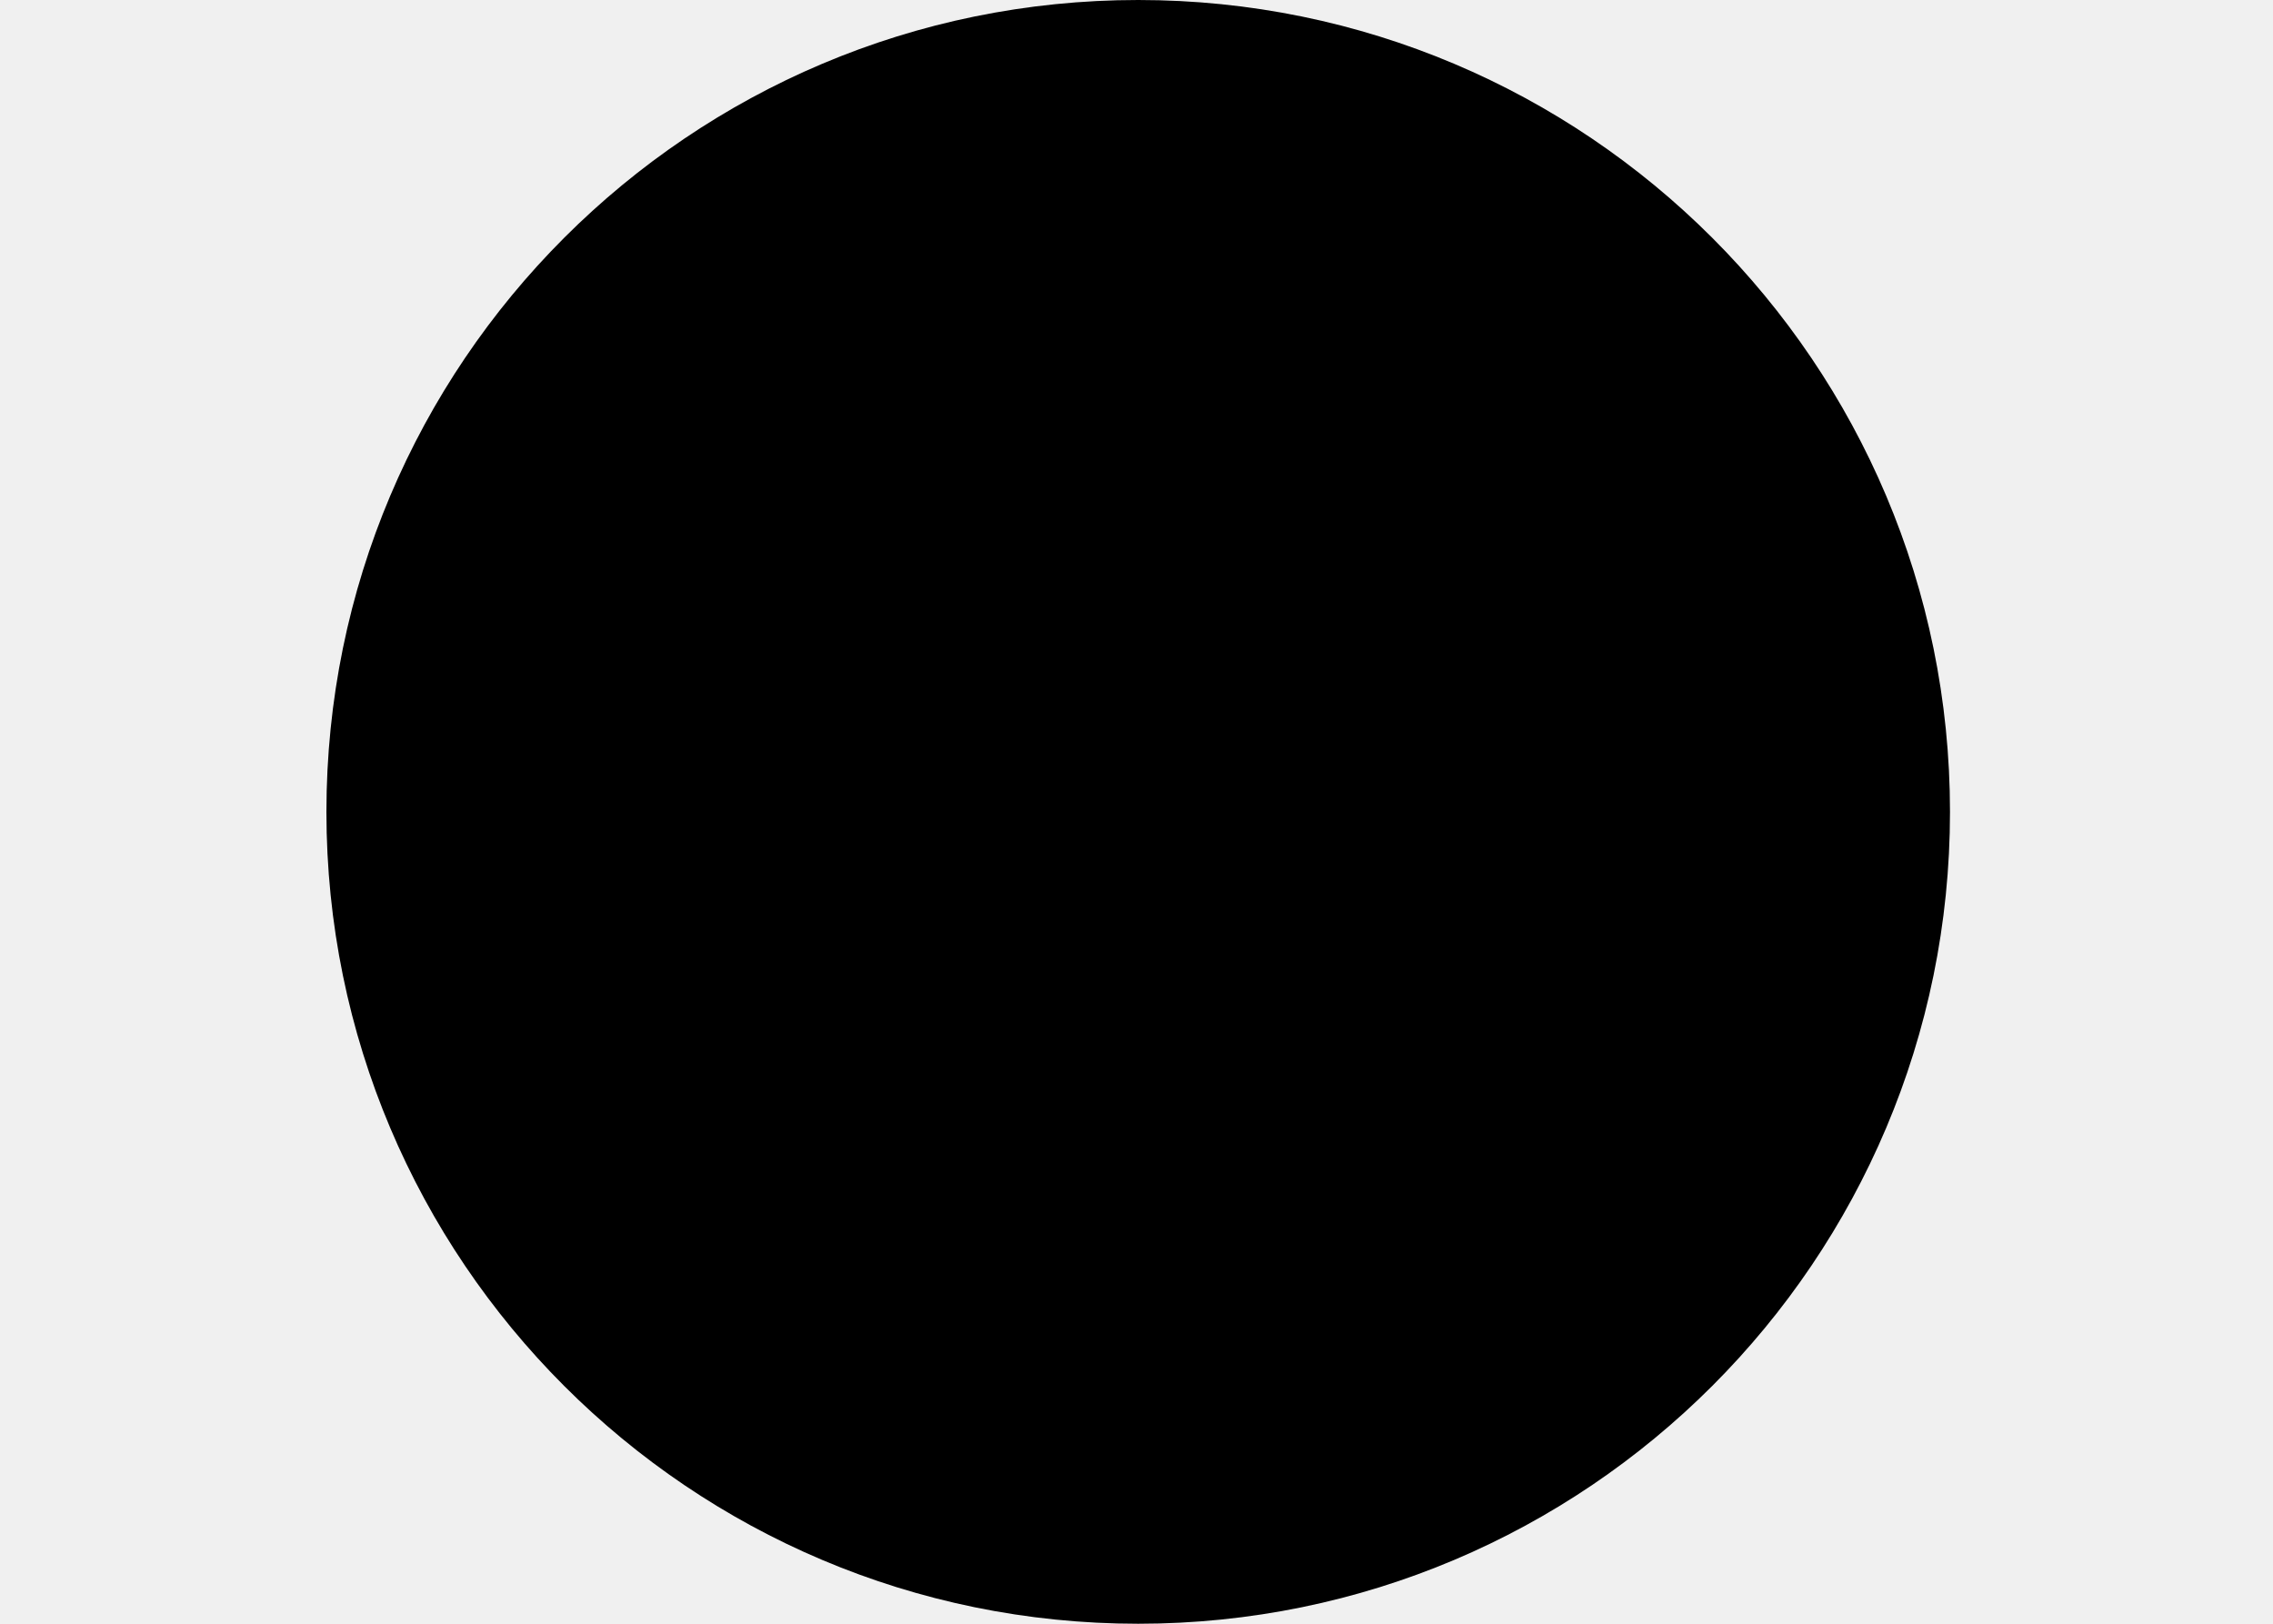
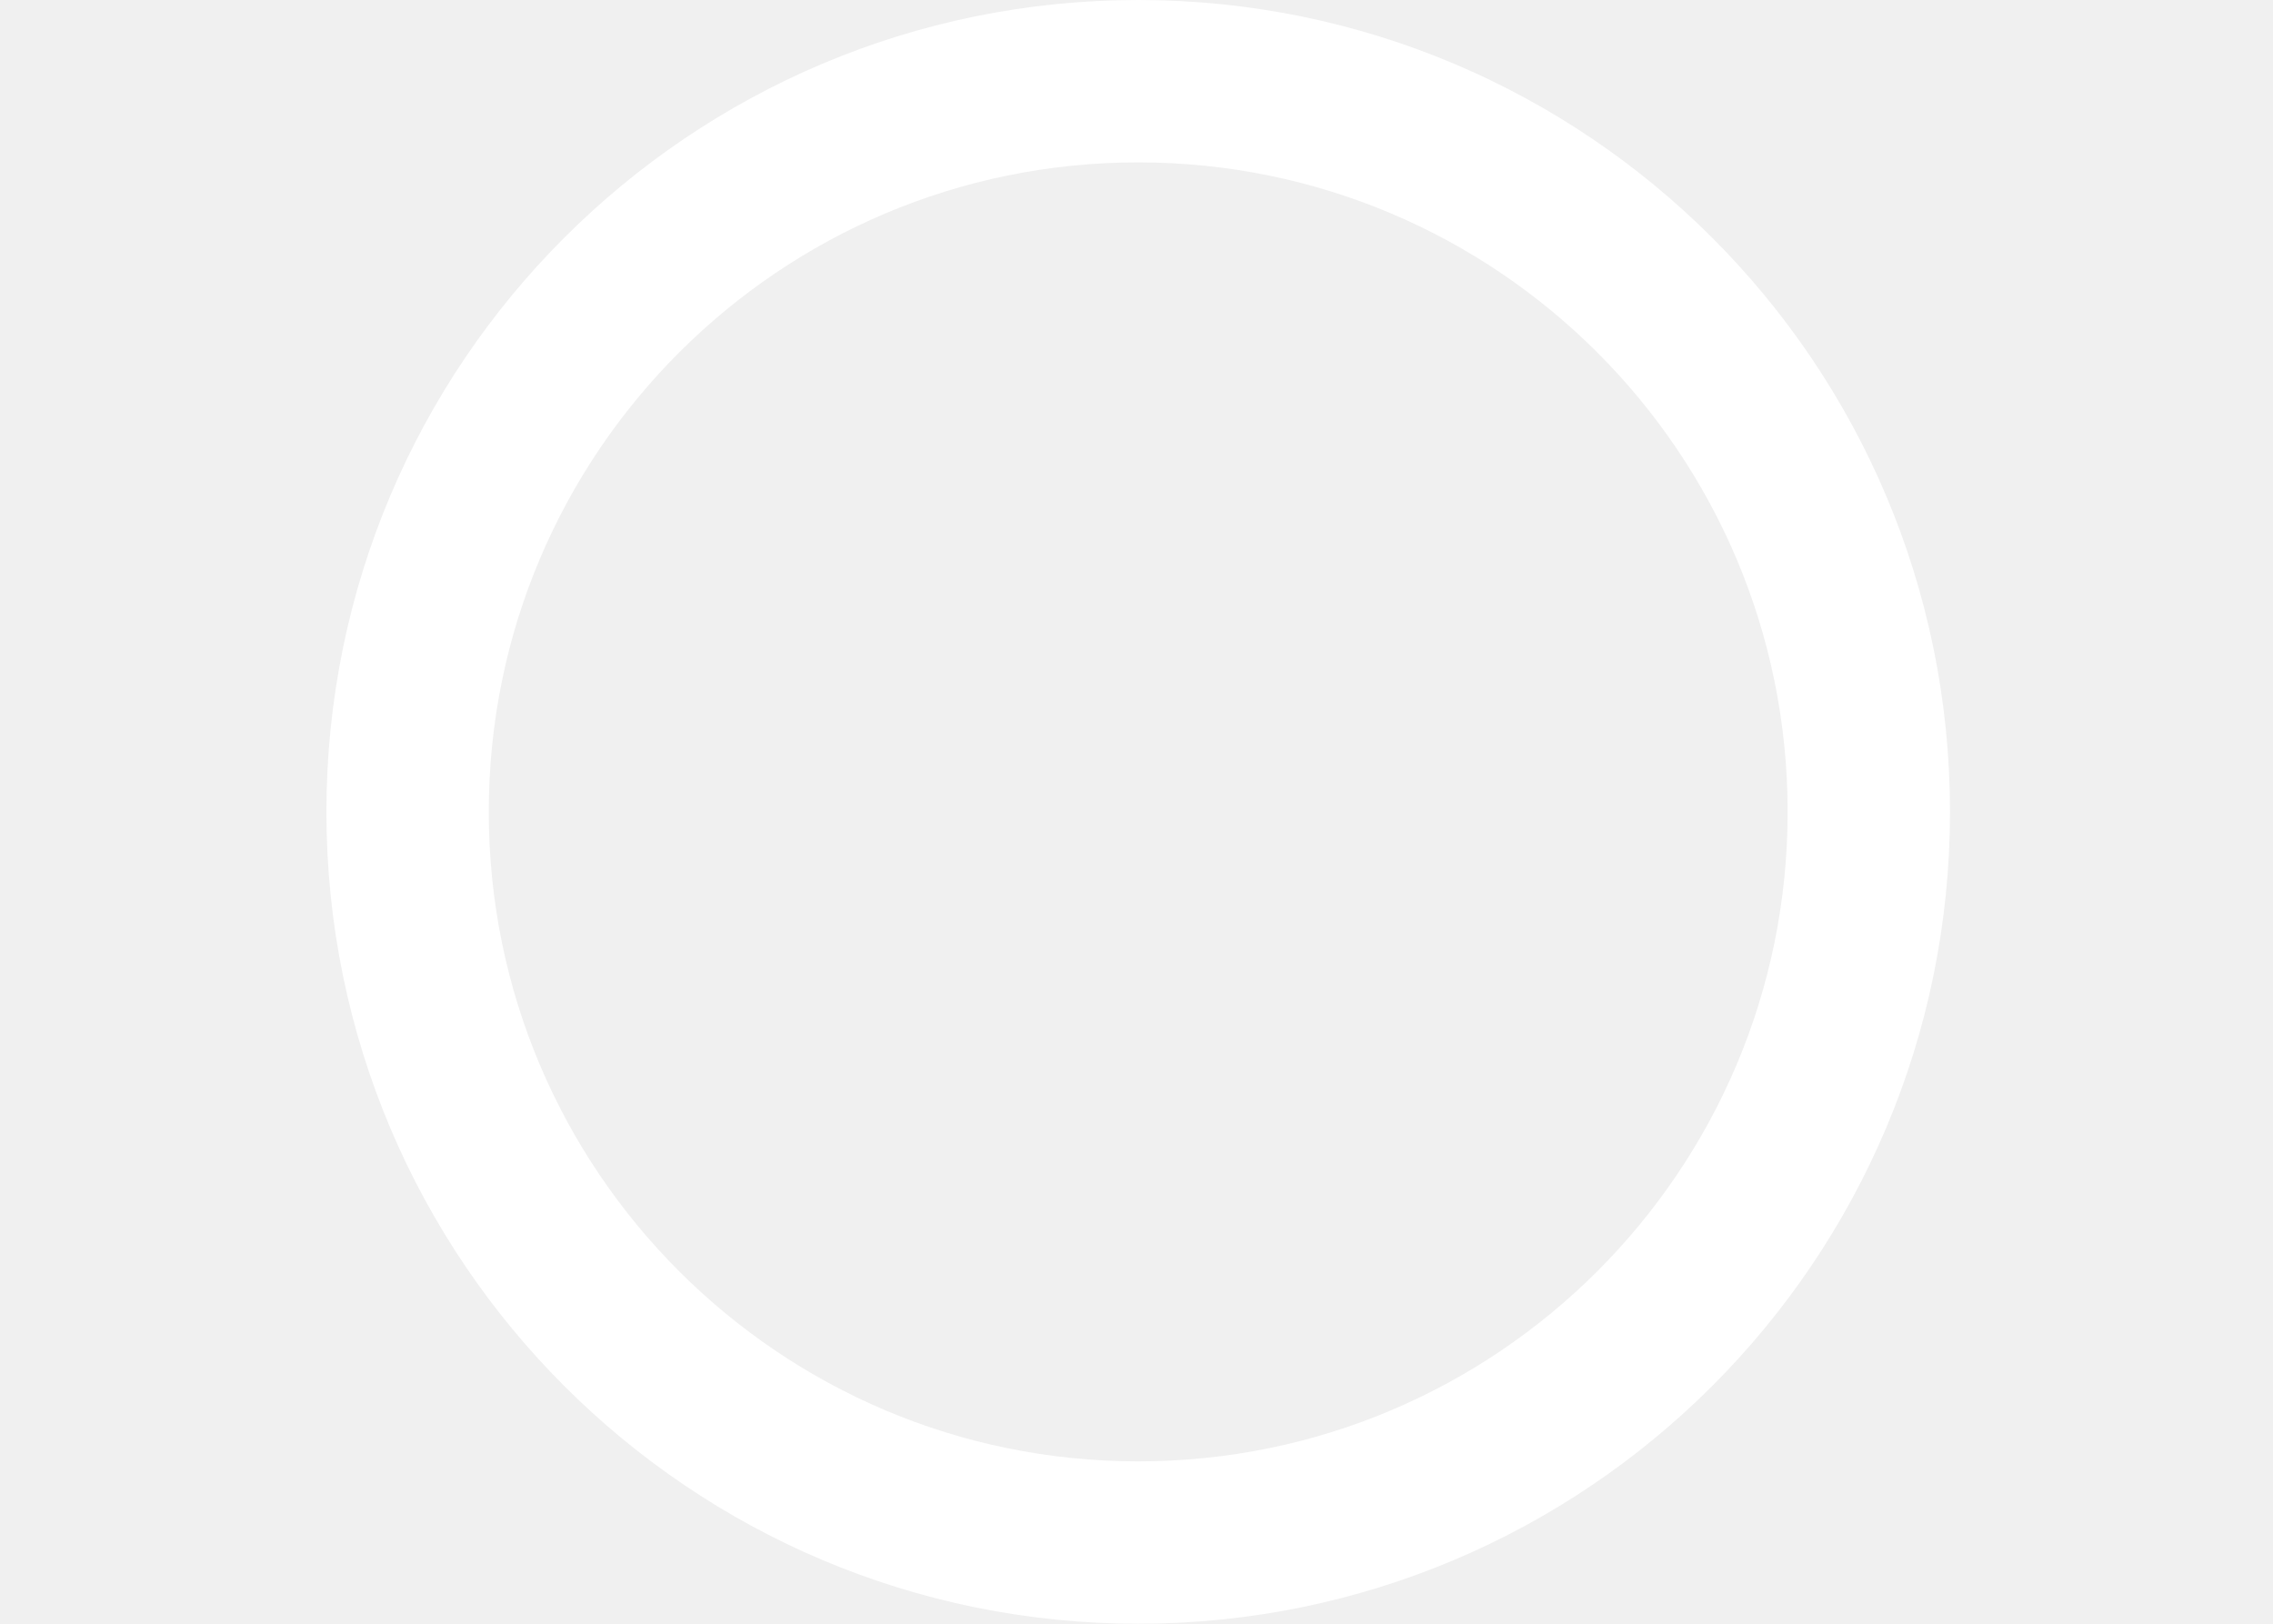
<svg xmlns="http://www.w3.org/2000/svg" viewBox="0 0 28.0 20.0" width="28" height="20">
  <path d="M -1 -1 H 29 V 21 H -1 V -1 Z" fill="none" />
-   <path d="M 14.021 0 C 19.544 0 24.021 4.477 24.021 10 C 24.021 15.523 19.544 20 14.021 20 C 8.498 20 4.021 15.523 4.021 10 C 4.021 4.477 8.498 0 14.021 0 Z" fill="17170445" />
-   <path d="M 14.021 1 C 18.992 1 23.021 5.029 23.021 10 C 23.021 14.971 18.992 19 14.021 19 C 9.051 19 5.021 14.971 5.021 10 C 5.021 5.029 9.051 1 14.021 1 Z" fill="none" stroke="2130970234" stroke-width="2.0" />
+   <path d="M 14.021 0 C 19.544 0 24.021 4.477 24.021 10 C 24.021 15.523 19.544 20 14.021 20 C 8.498 20 4.021 15.523 4.021 10 C 4.021 4.477 8.498 0 14.021 0 Z" fill="none" />
+   <path d="M 14.021 1 C 18.992 1 23.021 5.029 23.021 10 C 23.021 14.971 18.992 19 14.021 19 C 9.051 19 5.021 14.971 5.021 10 C 5.021 5.029 9.051 1 14.021 1 Z" fill="none" stroke="#ffffff" stroke-width="2.0" />
</svg>
